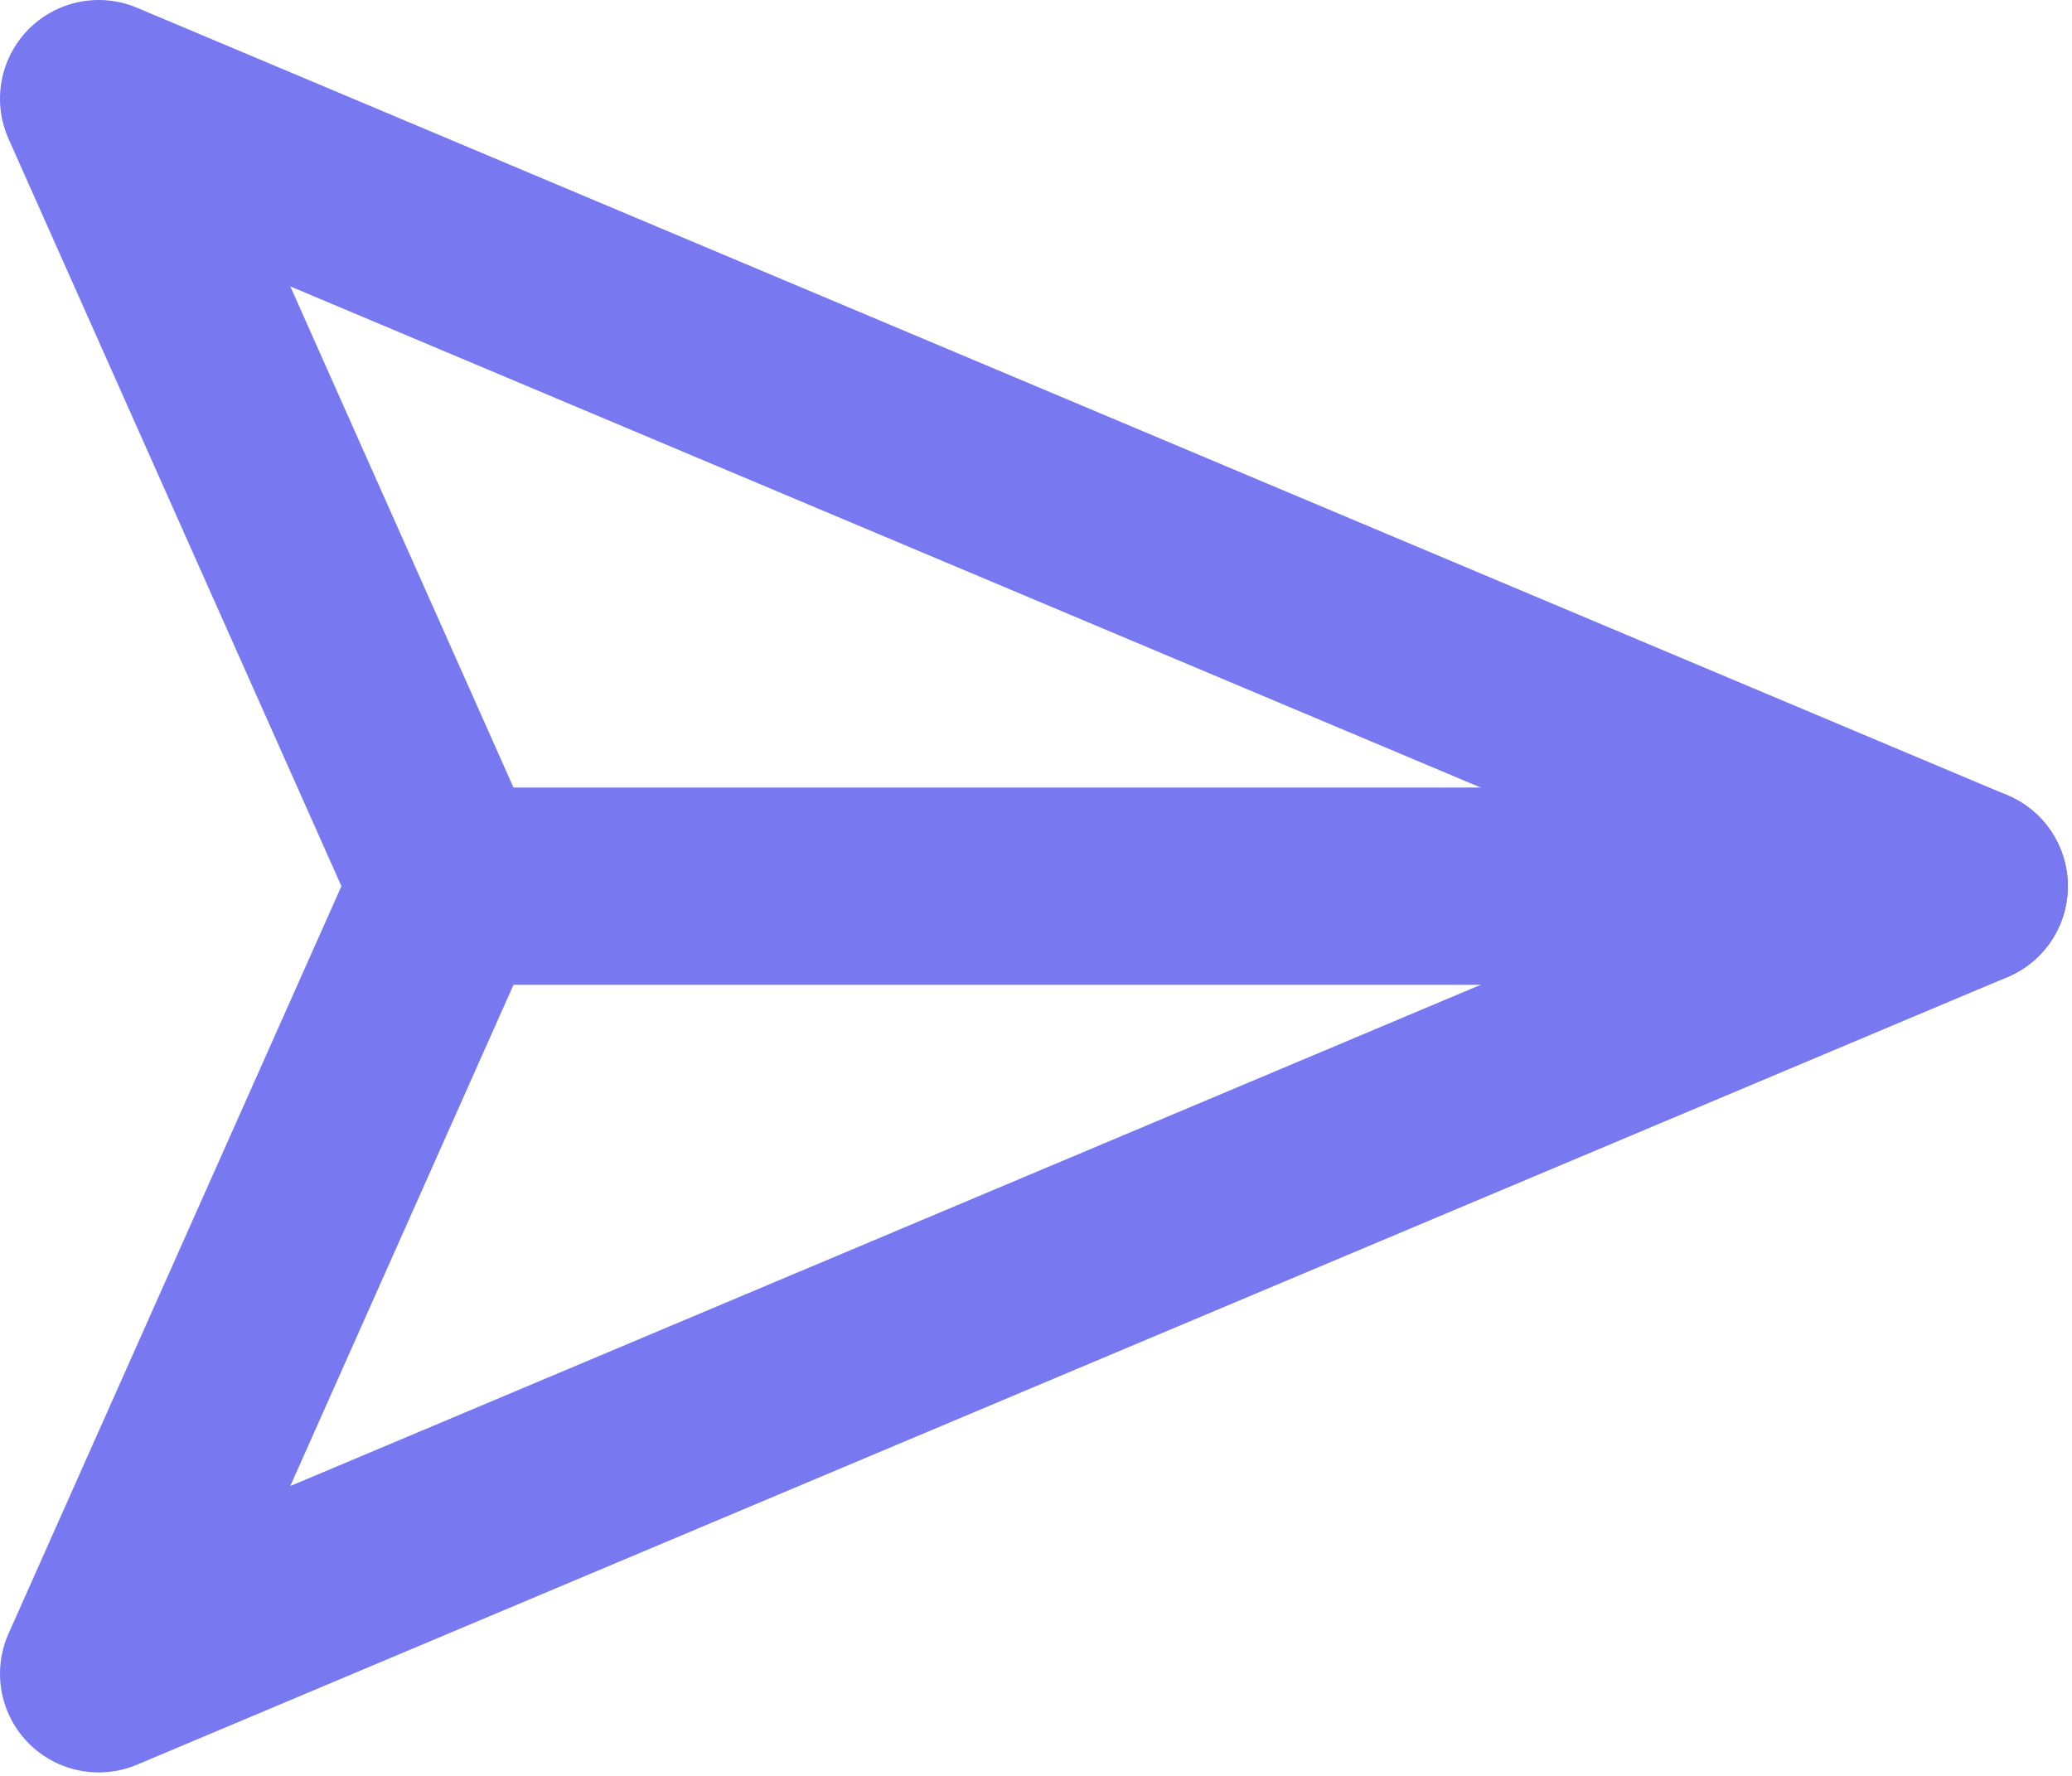
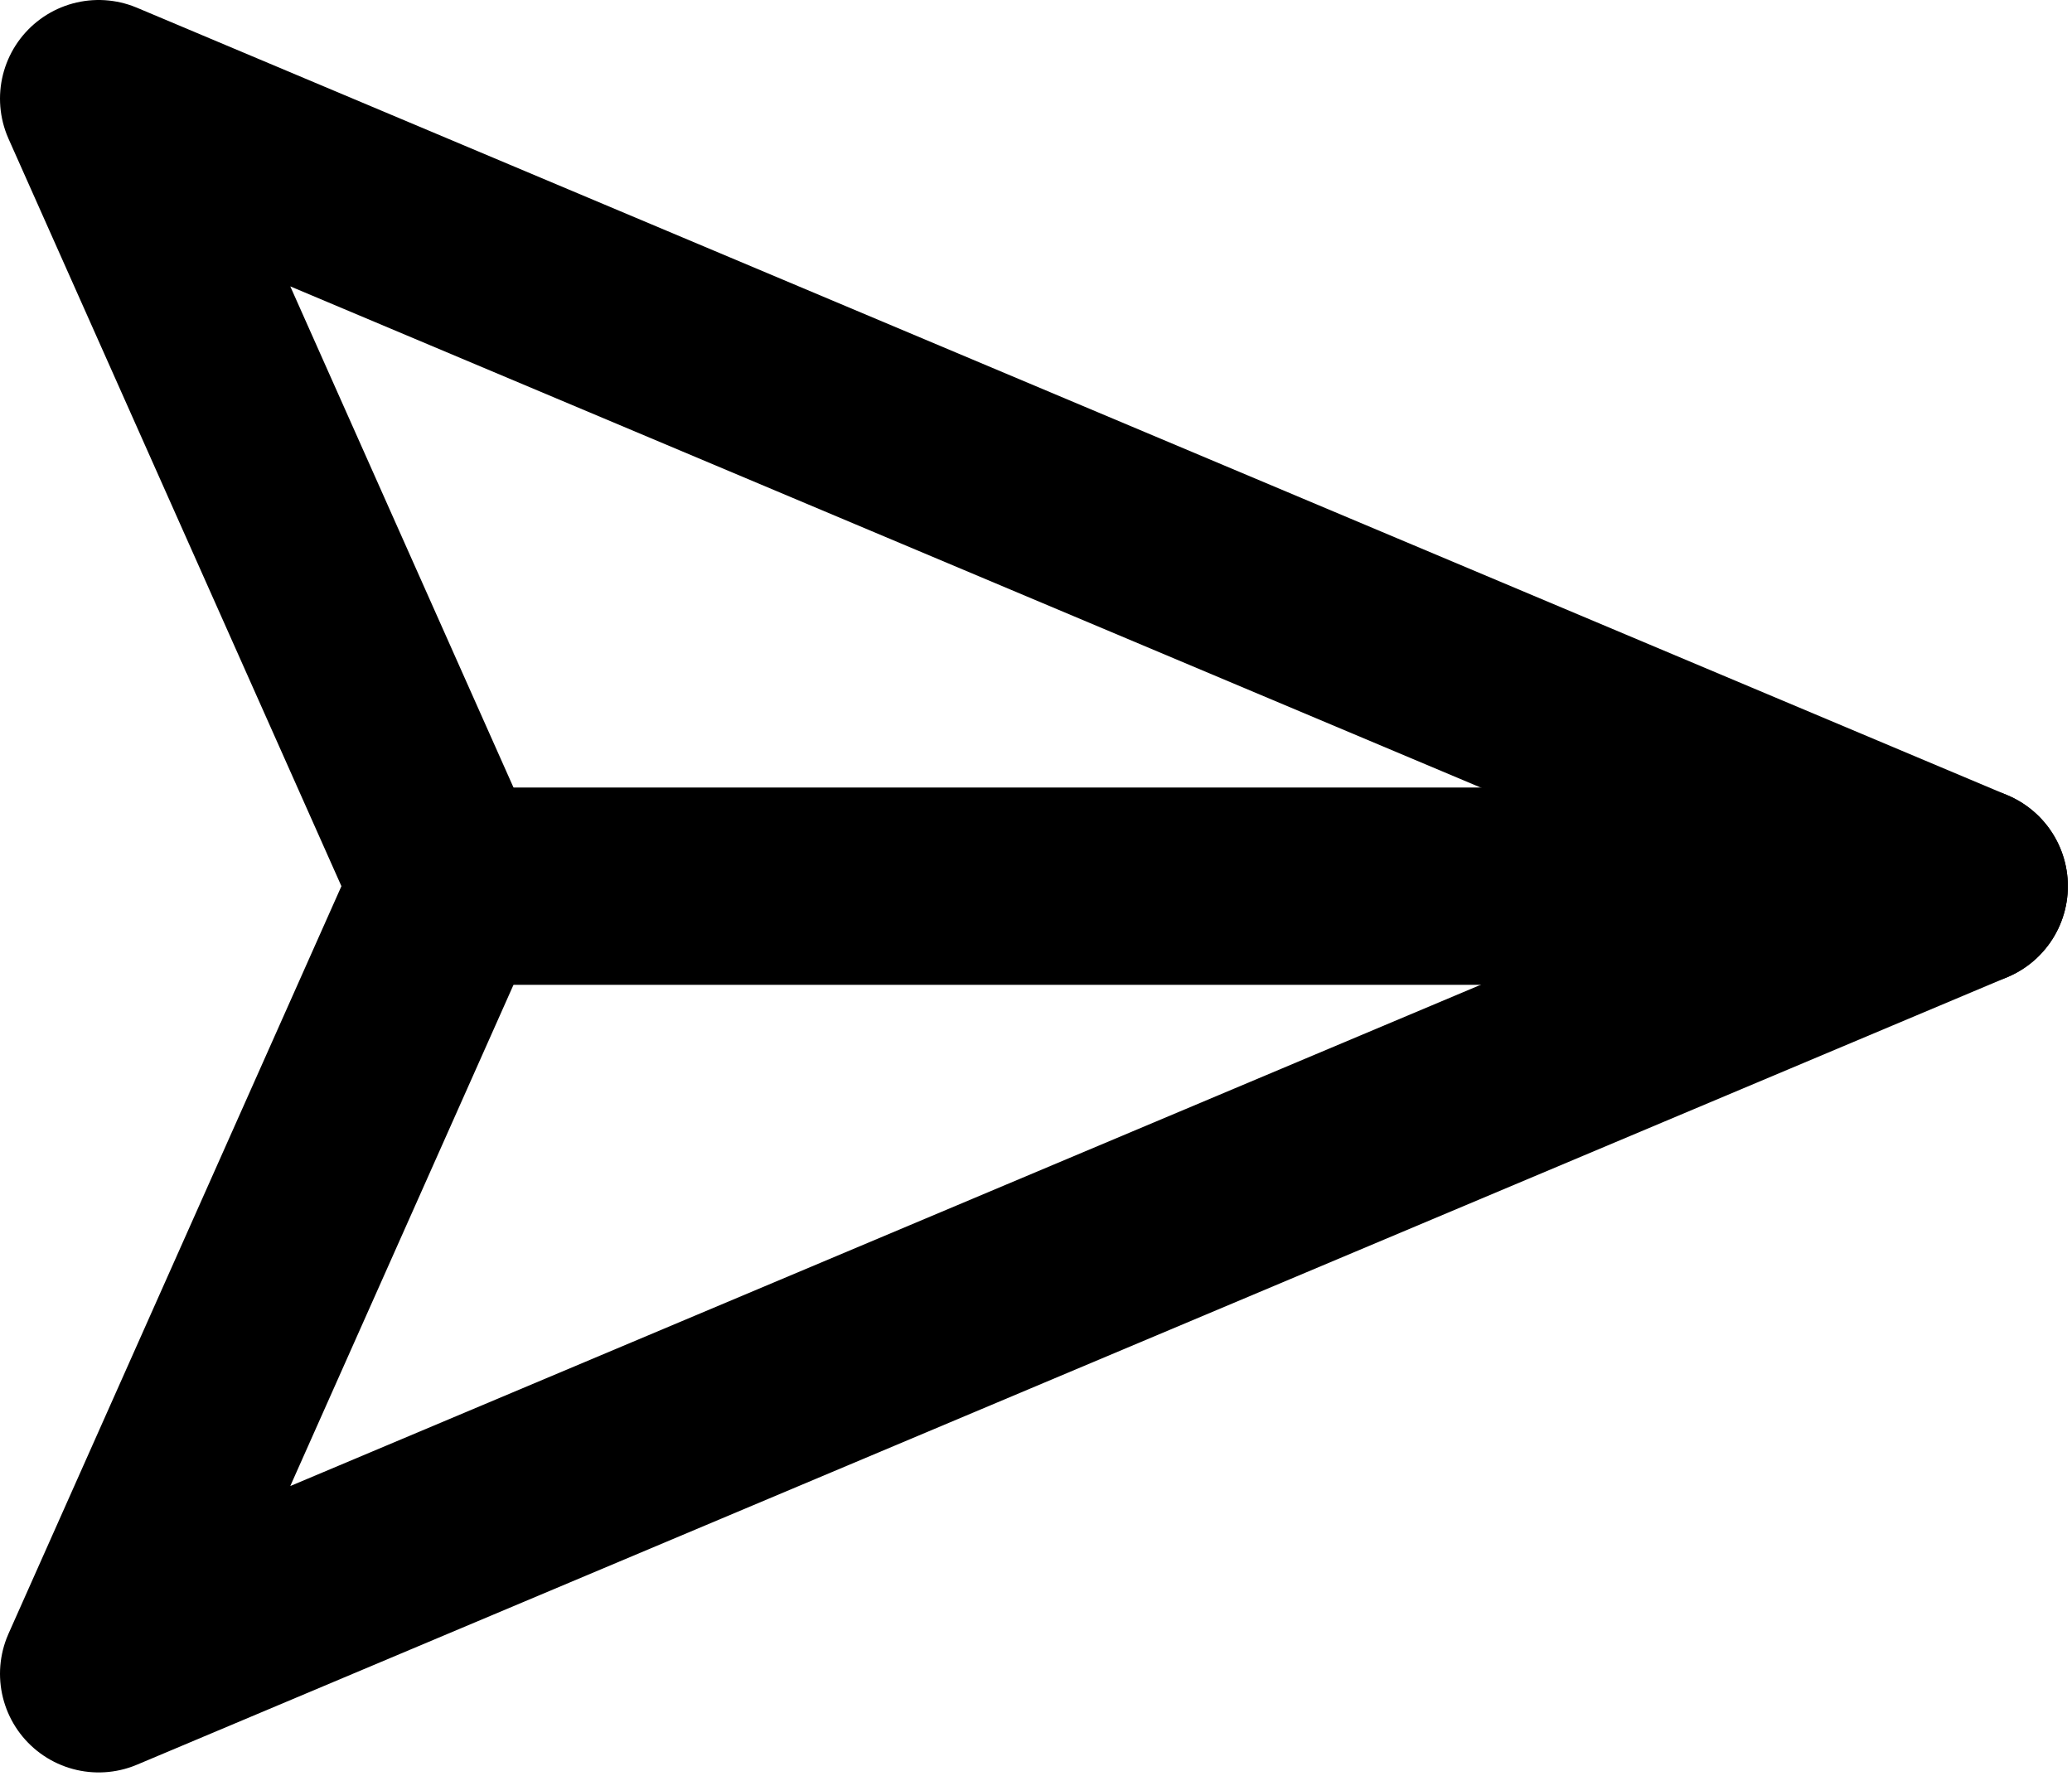
<svg xmlns="http://www.w3.org/2000/svg" width="21" height="18" viewBox="0 0 21 18" fill="none">
-   <path d="M19.958 8.982L1 16.965L4.555 8.982L1 1L19.958 8.982Z" stroke="#7879F1" stroke-width="2" stroke-linecap="round" stroke-linejoin="round" />
-   <path d="M4.492 8.982H19.958" stroke="#7879F1" stroke-width="2" stroke-linecap="round" stroke-linejoin="round" />
+   <path d="M19.958 8.982L1 16.965L4.555 8.982L1 1L19.958 8.982Z" stroke="#000" stroke-width="2" stroke-linecap="round" stroke-linejoin="round" />
+   <path d="M4.492 8.982H19.958" stroke="#000" stroke-width="2" stroke-linecap="round" stroke-linejoin="round" />
</svg>
